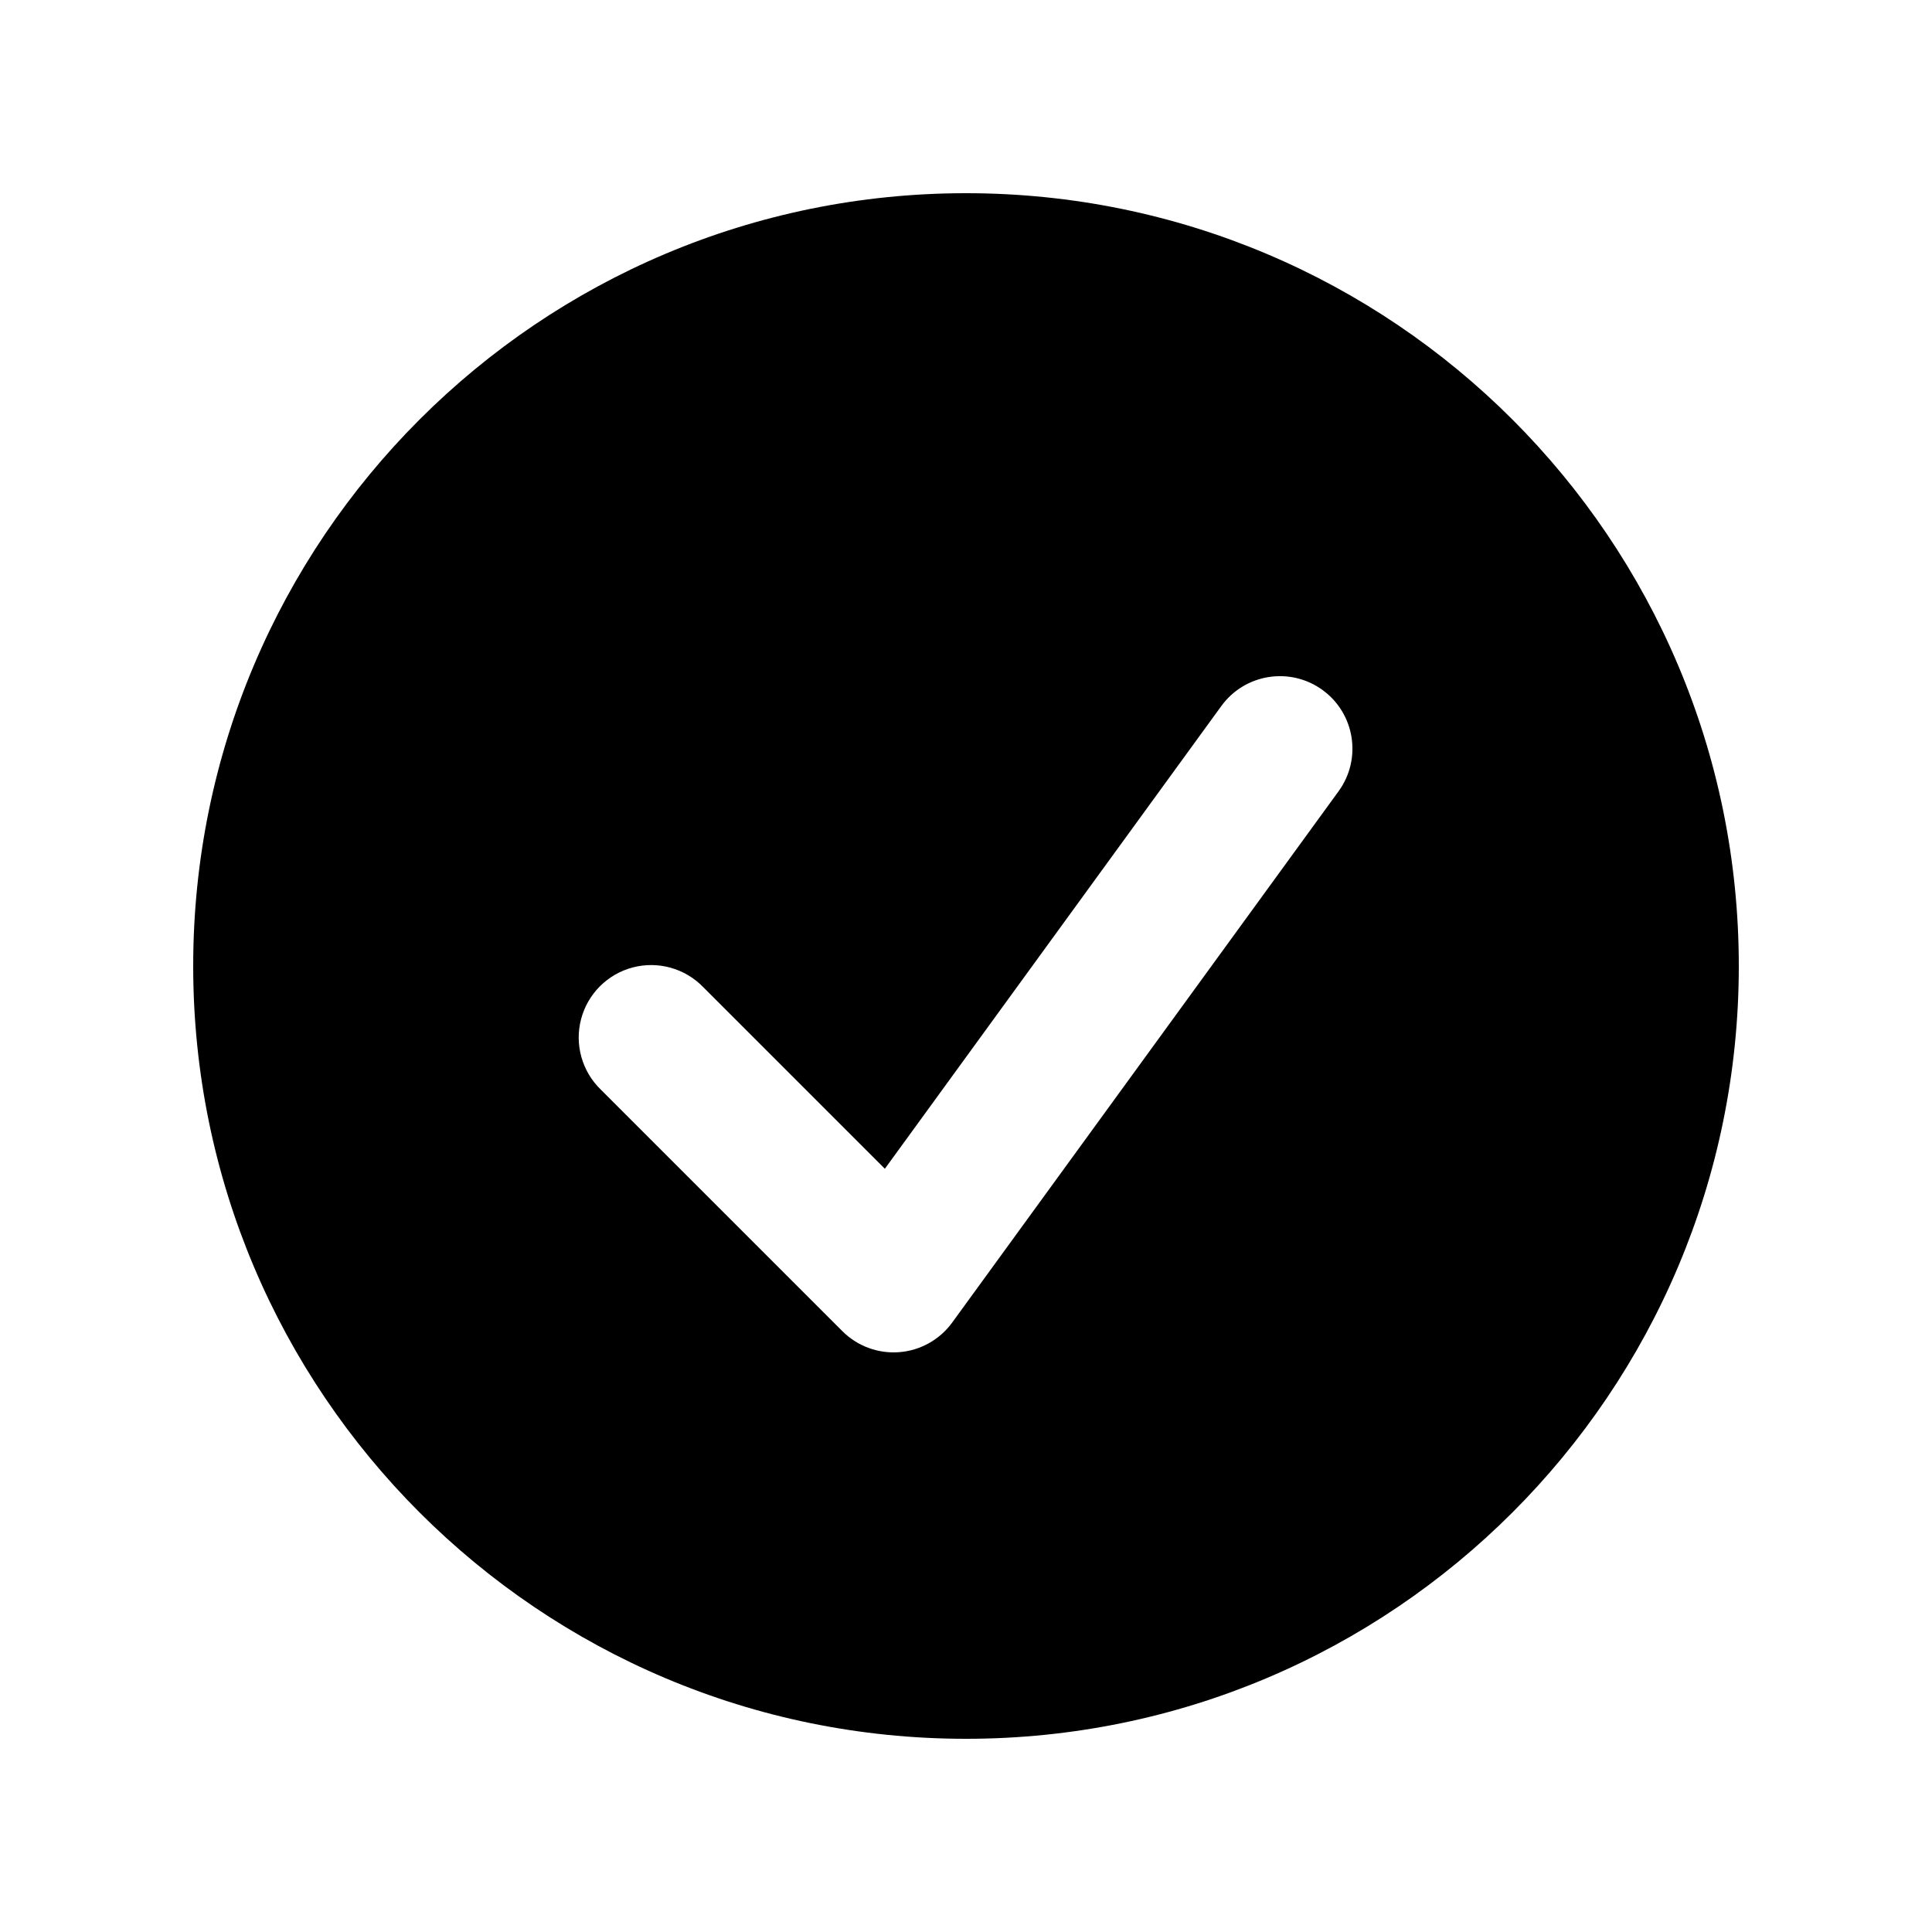
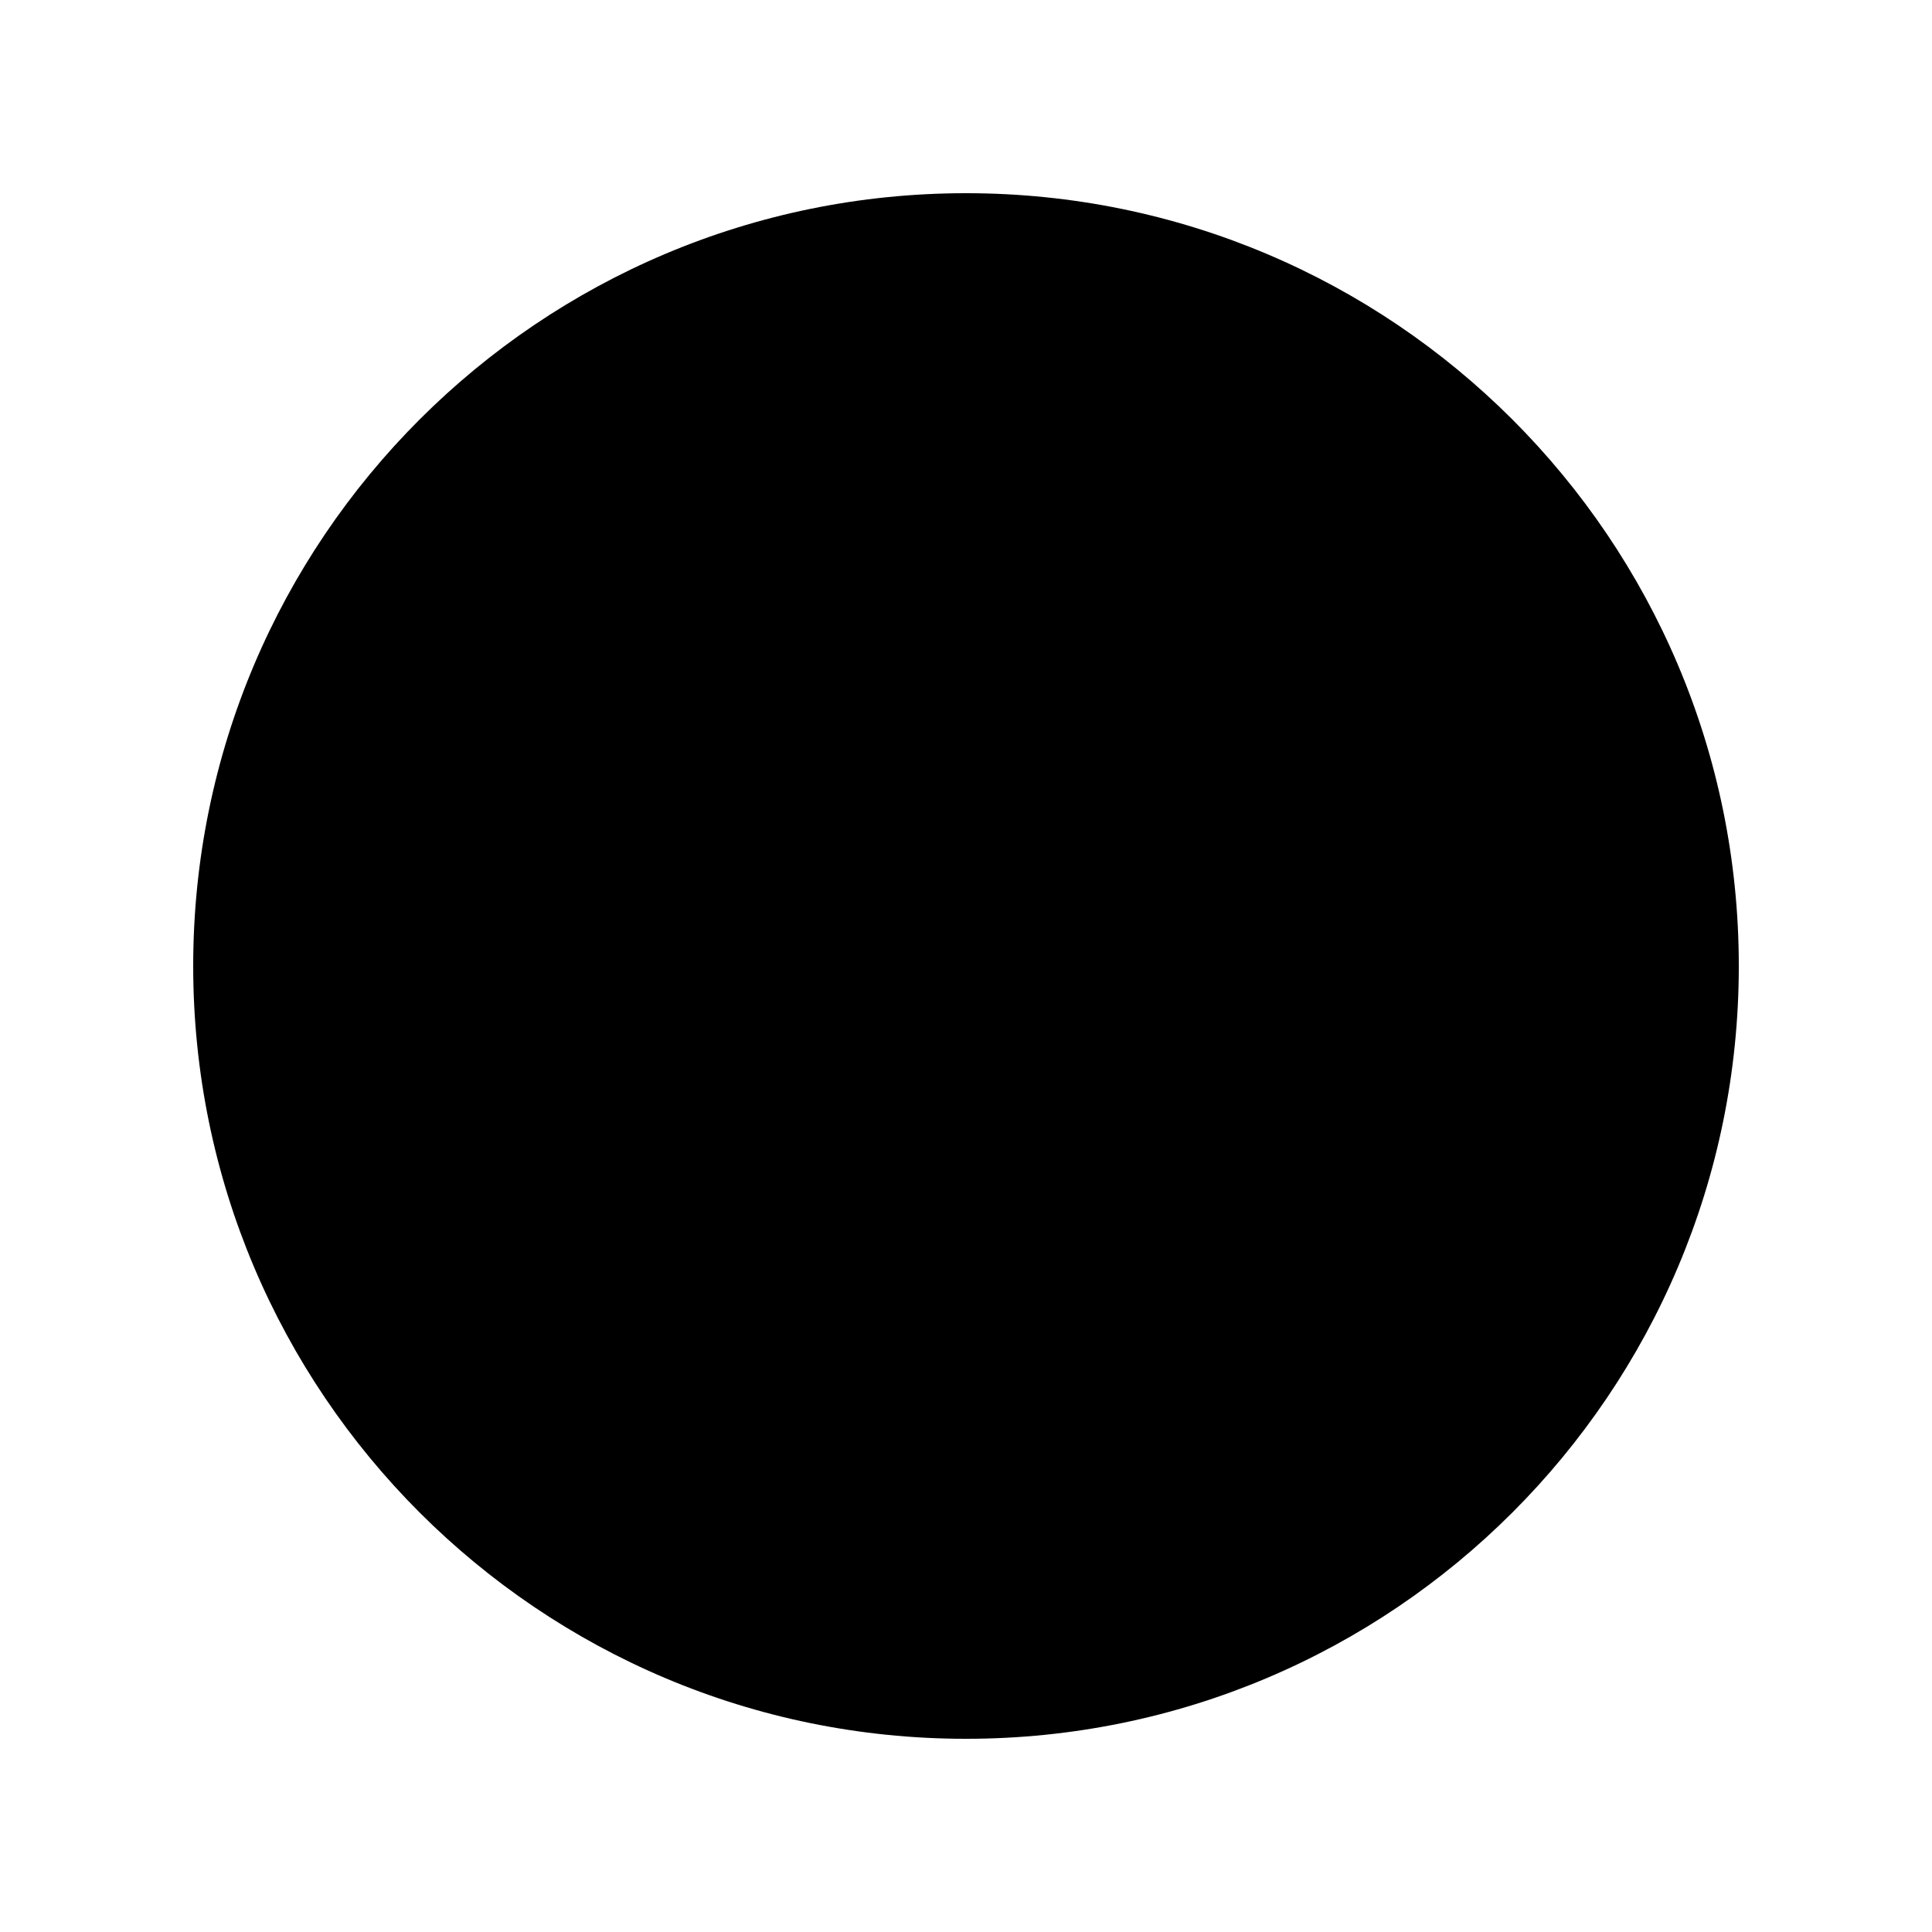
<svg xmlns="http://www.w3.org/2000/svg" viewBox="0 0 20 20" fill="currentColor" aria-hidden="true" class="h-5 w-5 text-green-500">
-   <path fill-rule="evenodd" d="M10 18a8 8 0 100-16 8 8 0 000 16zm3.857-9.809a.75.75 0 00-1.214-.882l-3.483 4.79-1.88-1.88a.75.75 0 10-1.06 1.061l2.5 2.5a.75.75 0 001.137-.089l4-5.5z" clip-rule="evenodd" />
+   <path fillRule="evenodd" d="M10 18a8 8 0 100-16 8 8 0 000 16zm3.857-9.809a.75.75 0 00-1.214-.882l-3.483 4.79-1.88-1.88a.75.75 0 10-1.06 1.061l2.5 2.5a.75.75 0 001.137-.089l4-5.5z" clipRule="evenodd" />
</svg>
